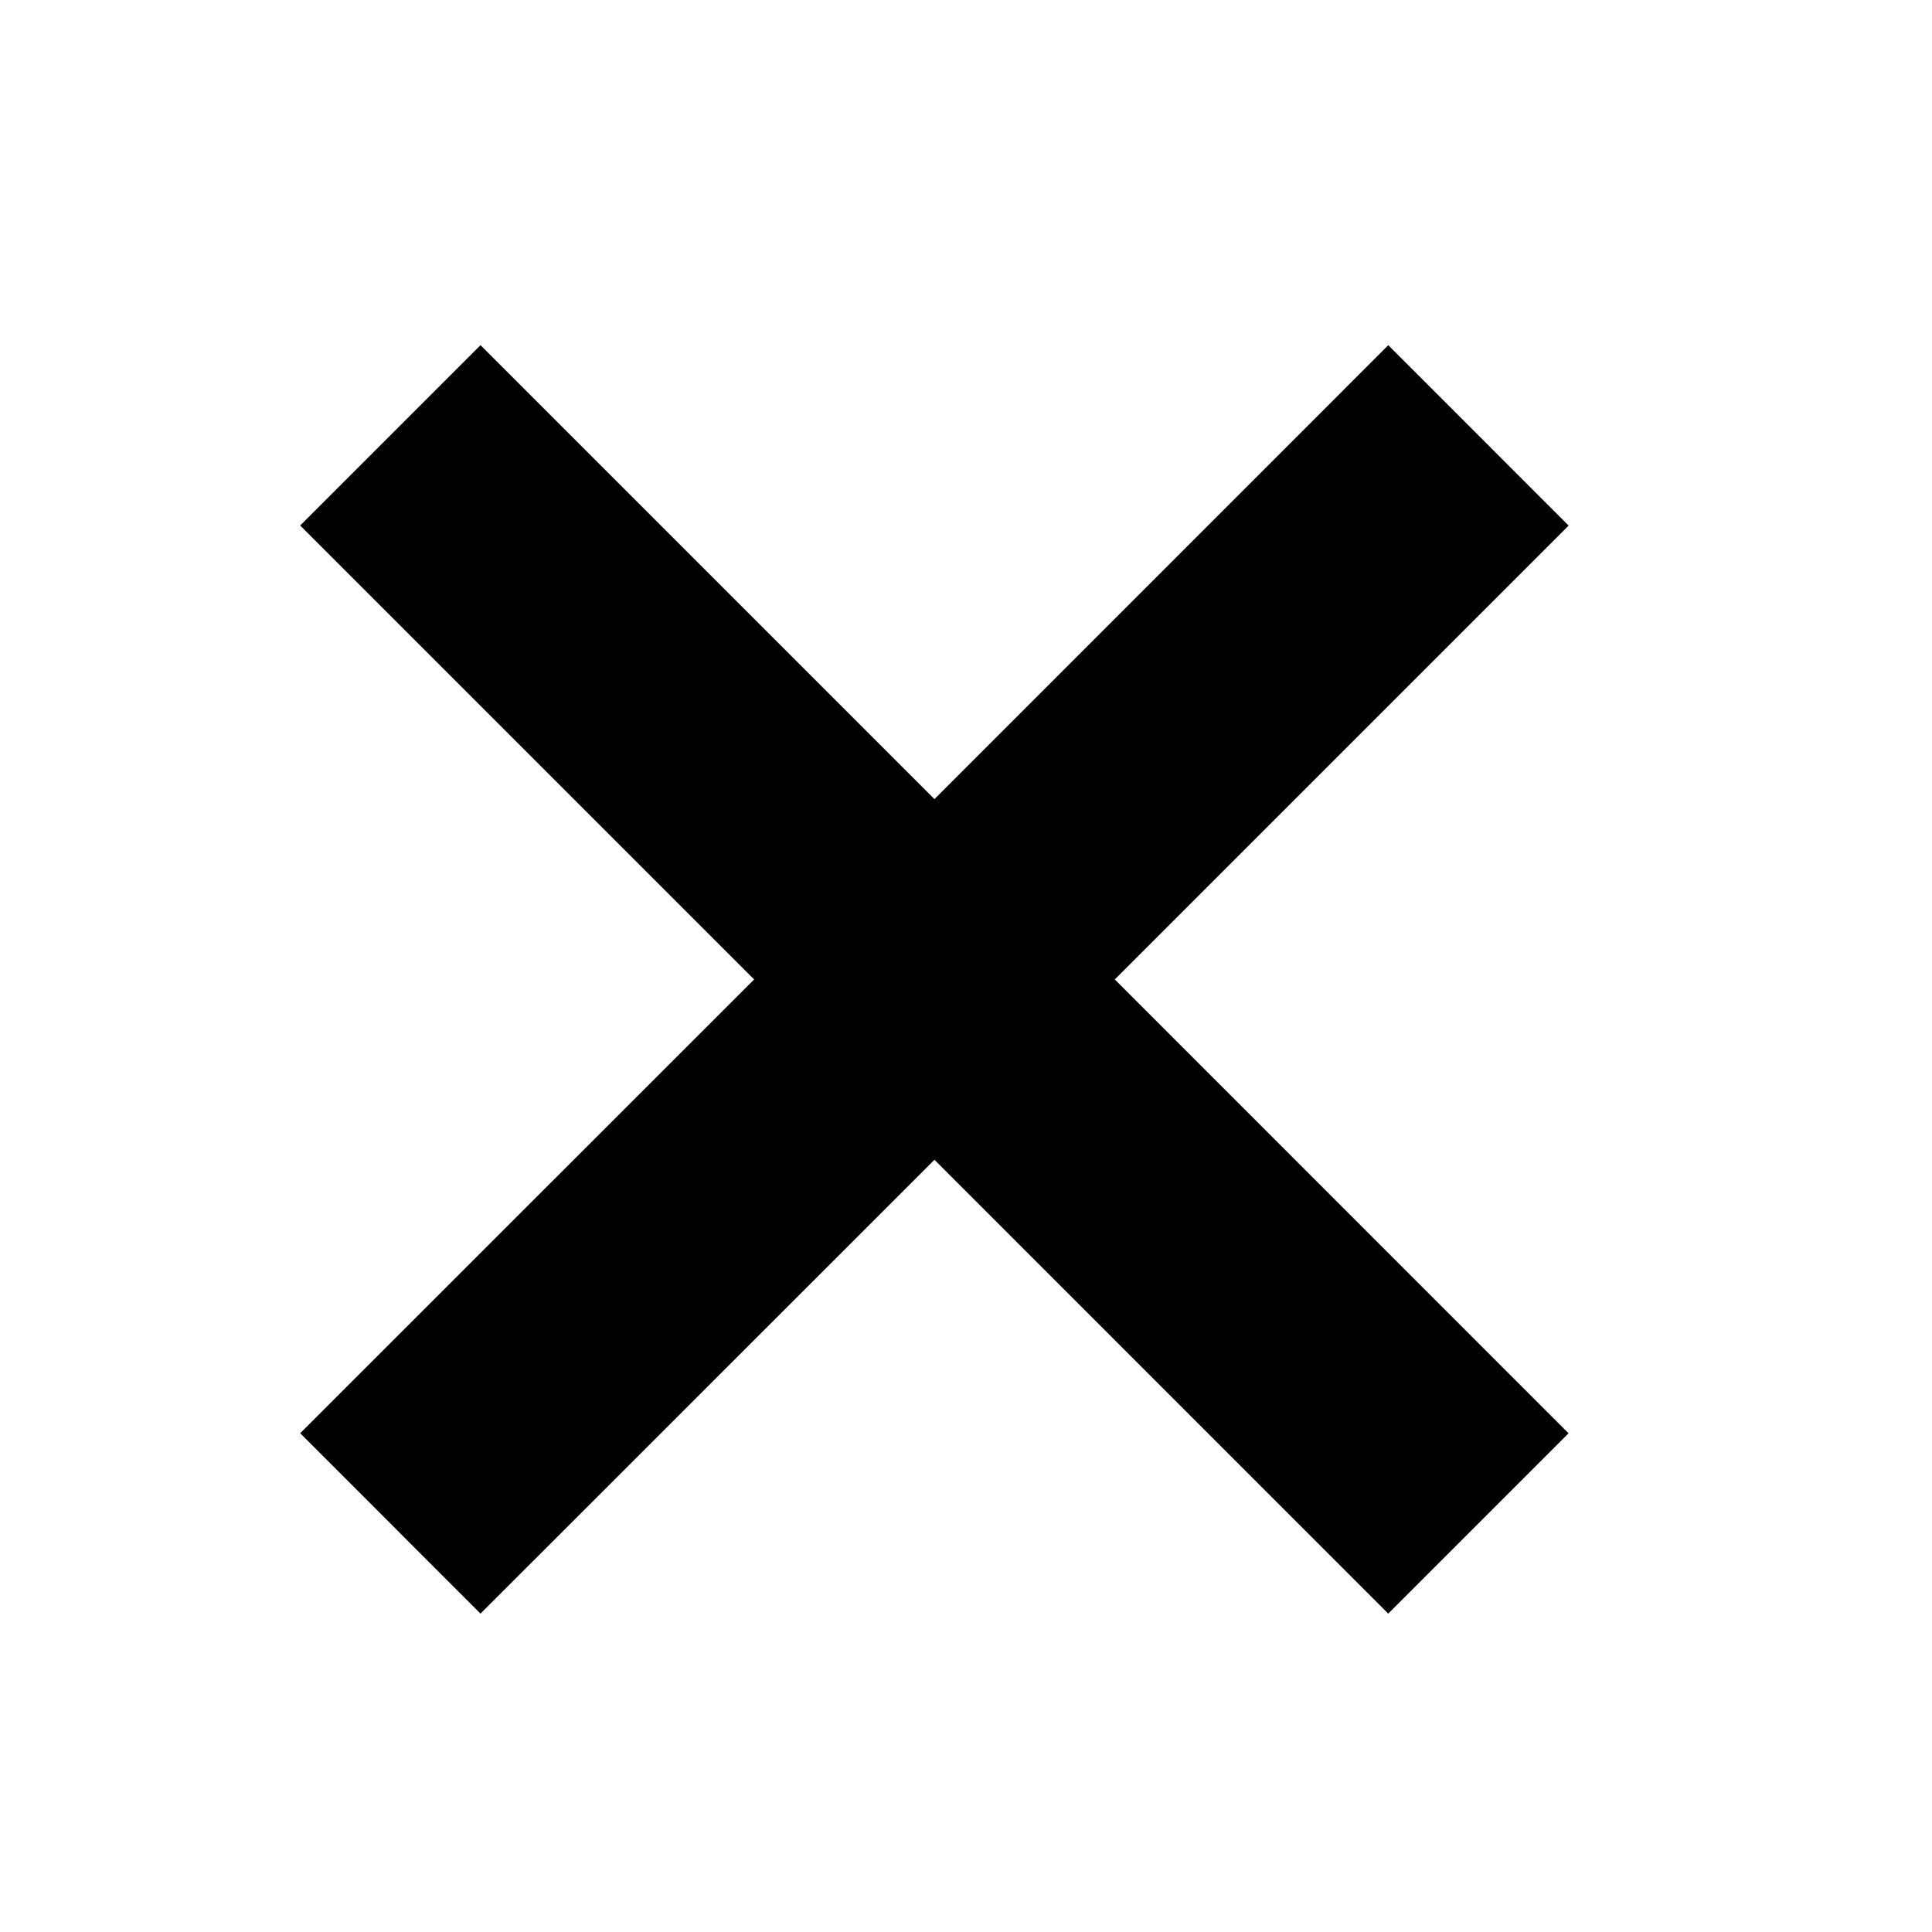
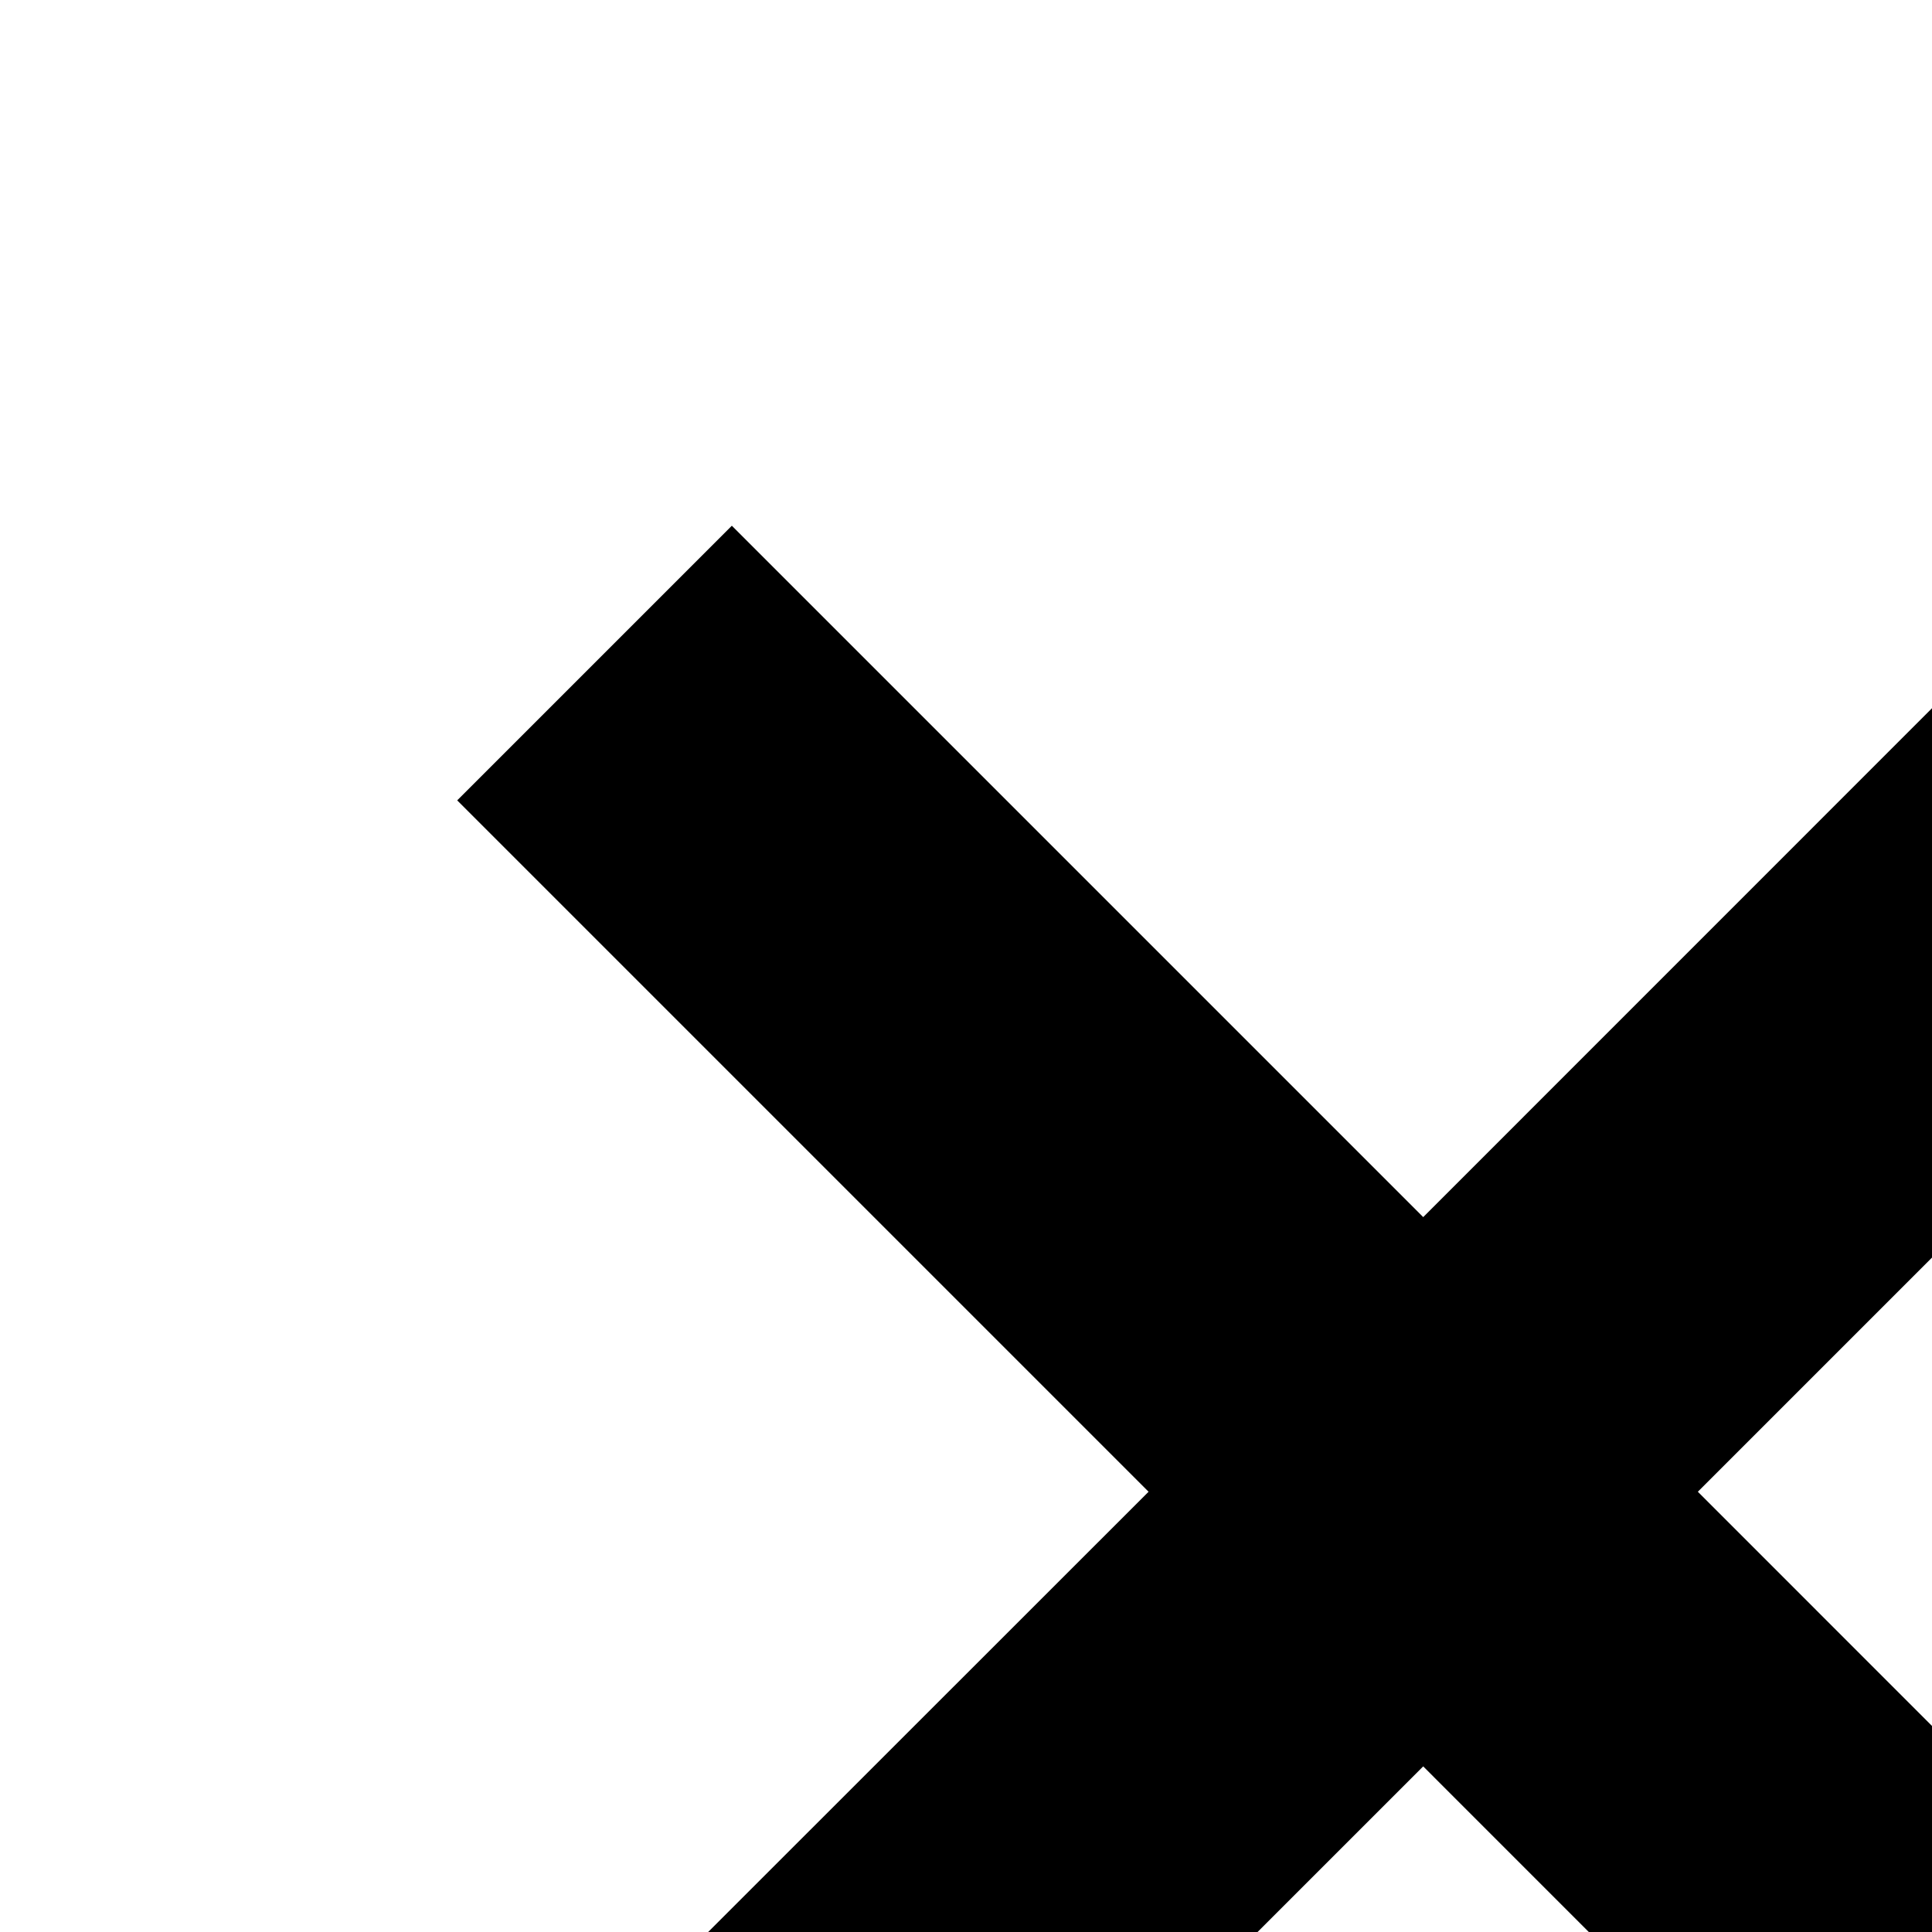
- <svg xmlns="http://www.w3.org/2000/svg" role="img" focusable="false" width="24" height="24" viewBox="0 0 24 24" fill="currentColor">
+ <svg role="img" focusable="false" viewbox="0 0 24 24" fill="currentColor">
  <path d="M11.608 14.407L17.245 20.045L19.485 17.805L13.848 12.167L19.486 6.529L17.246 4.288L11.608 9.927L5.969 4.288L3.729 6.528L9.368 12.167L3.729 17.804L5.969 20.045L11.608 14.407Z" />
</svg>
